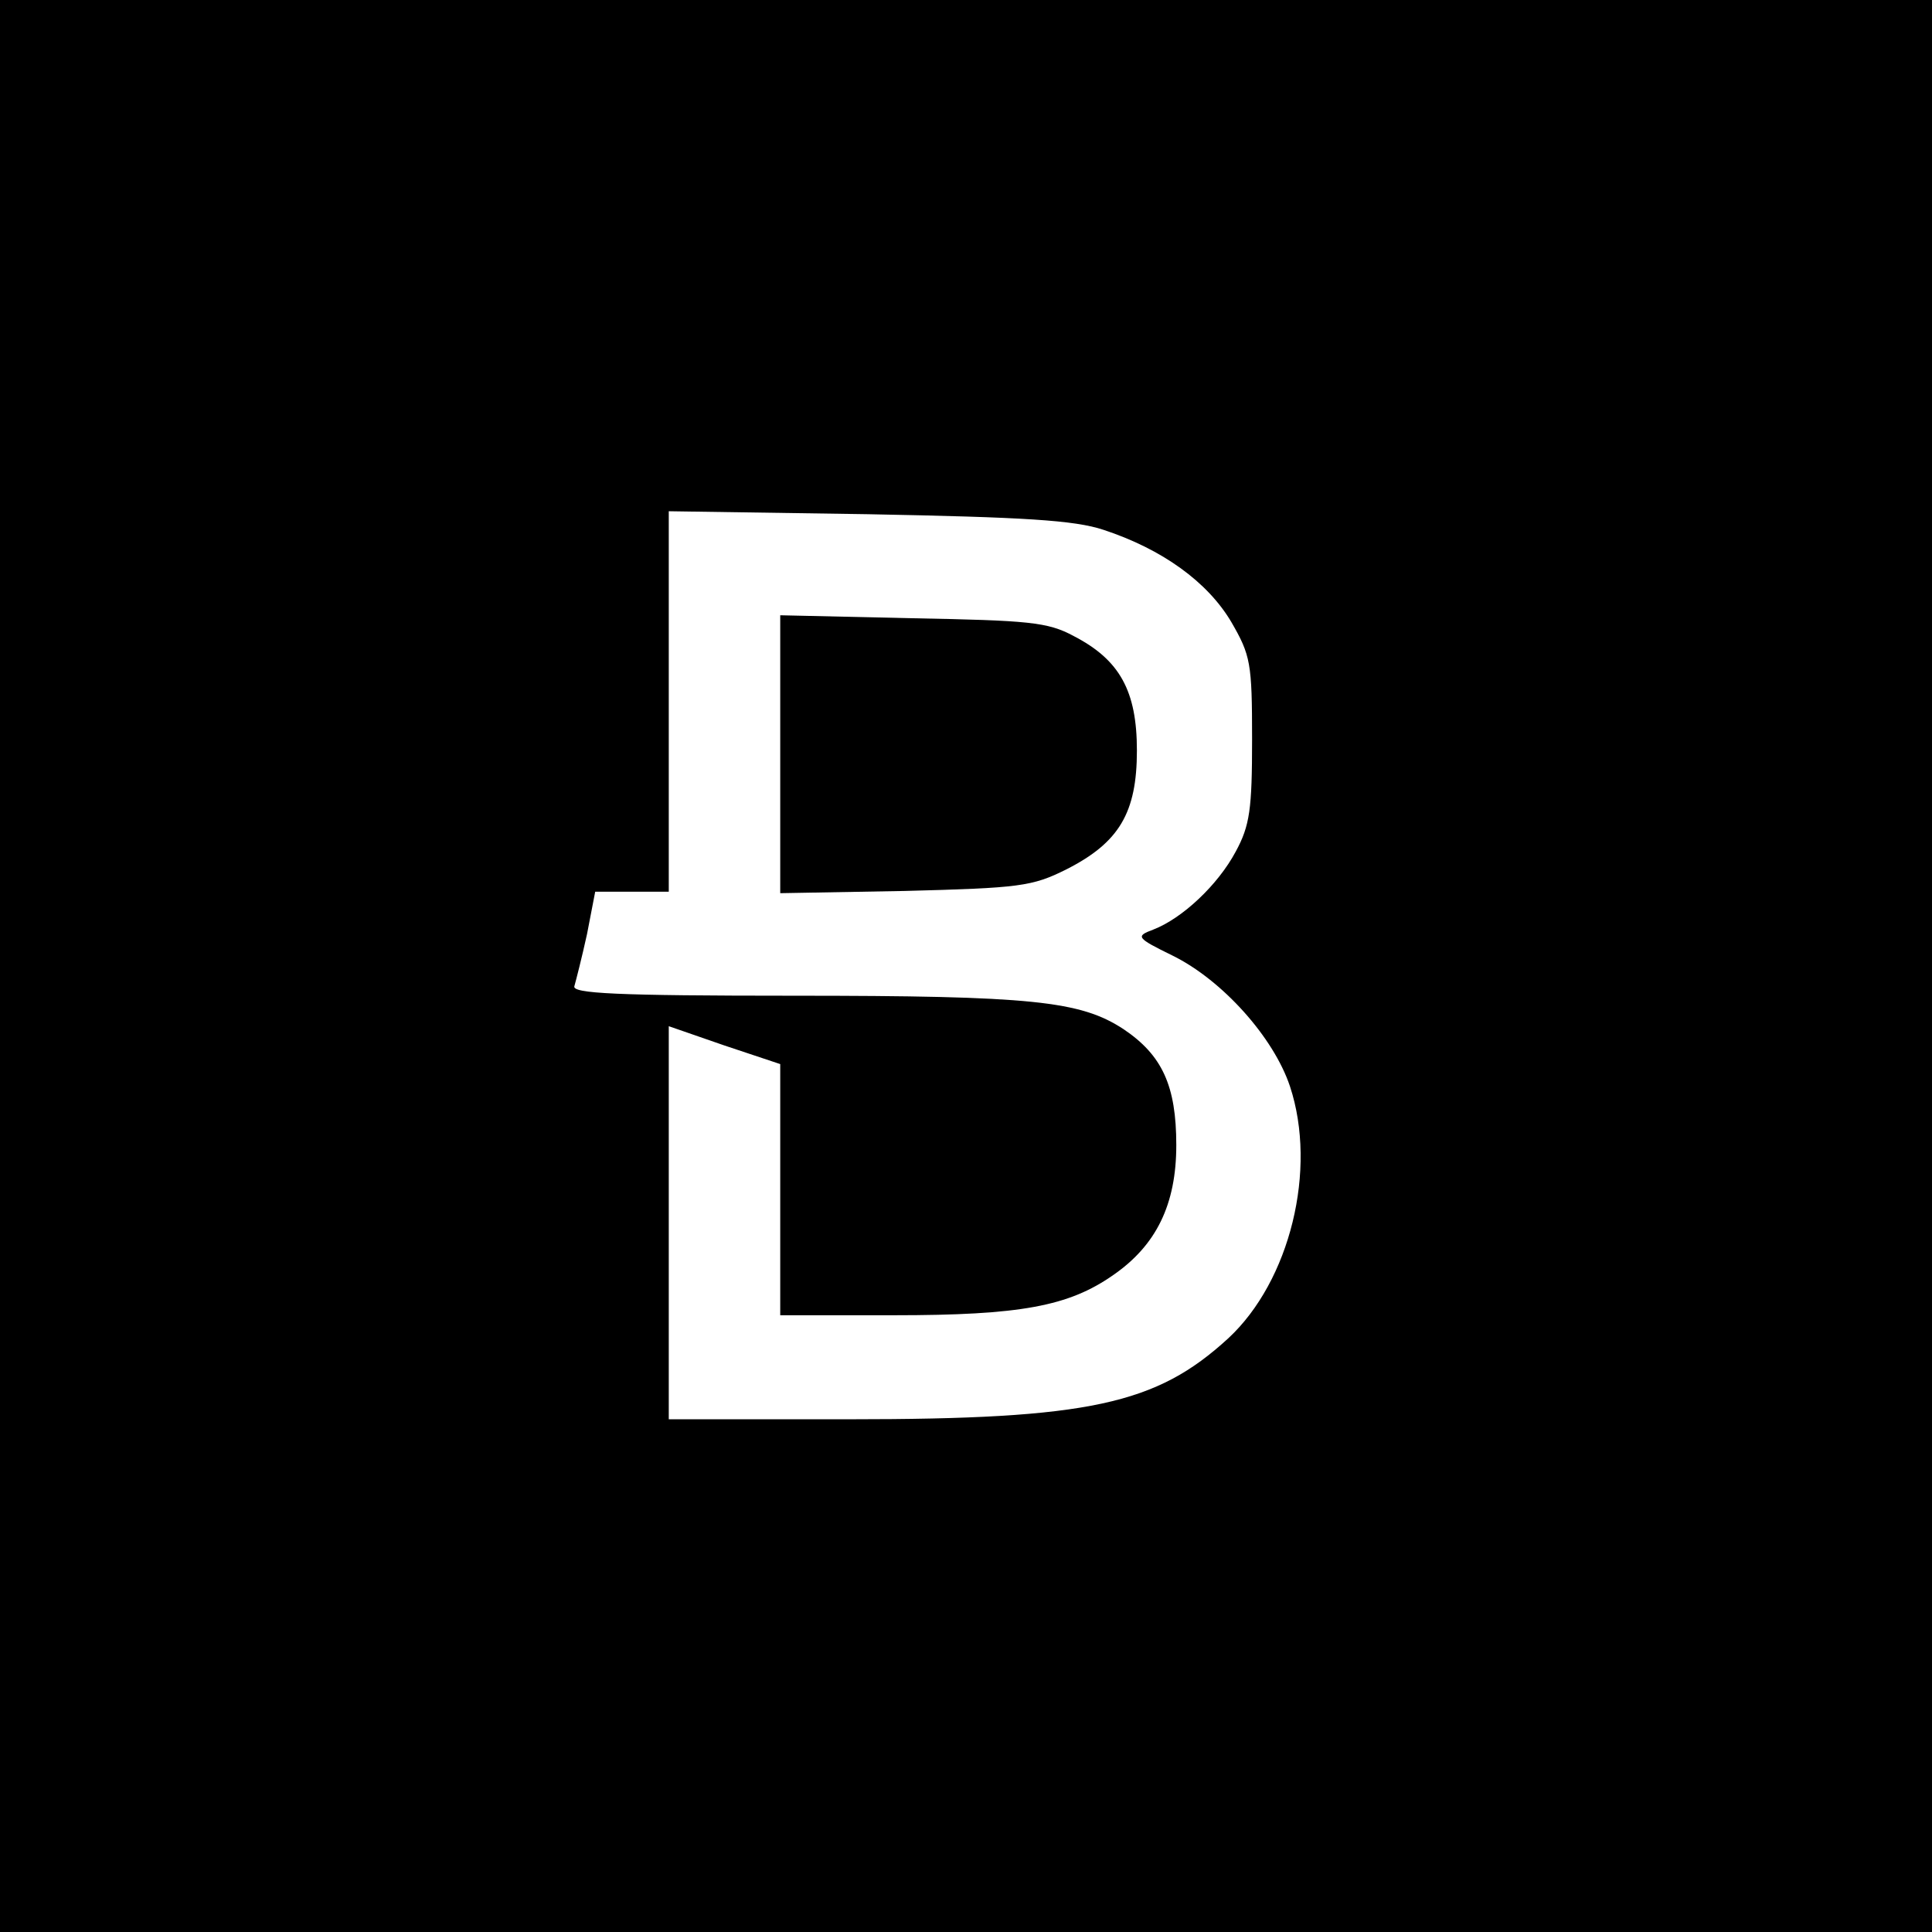
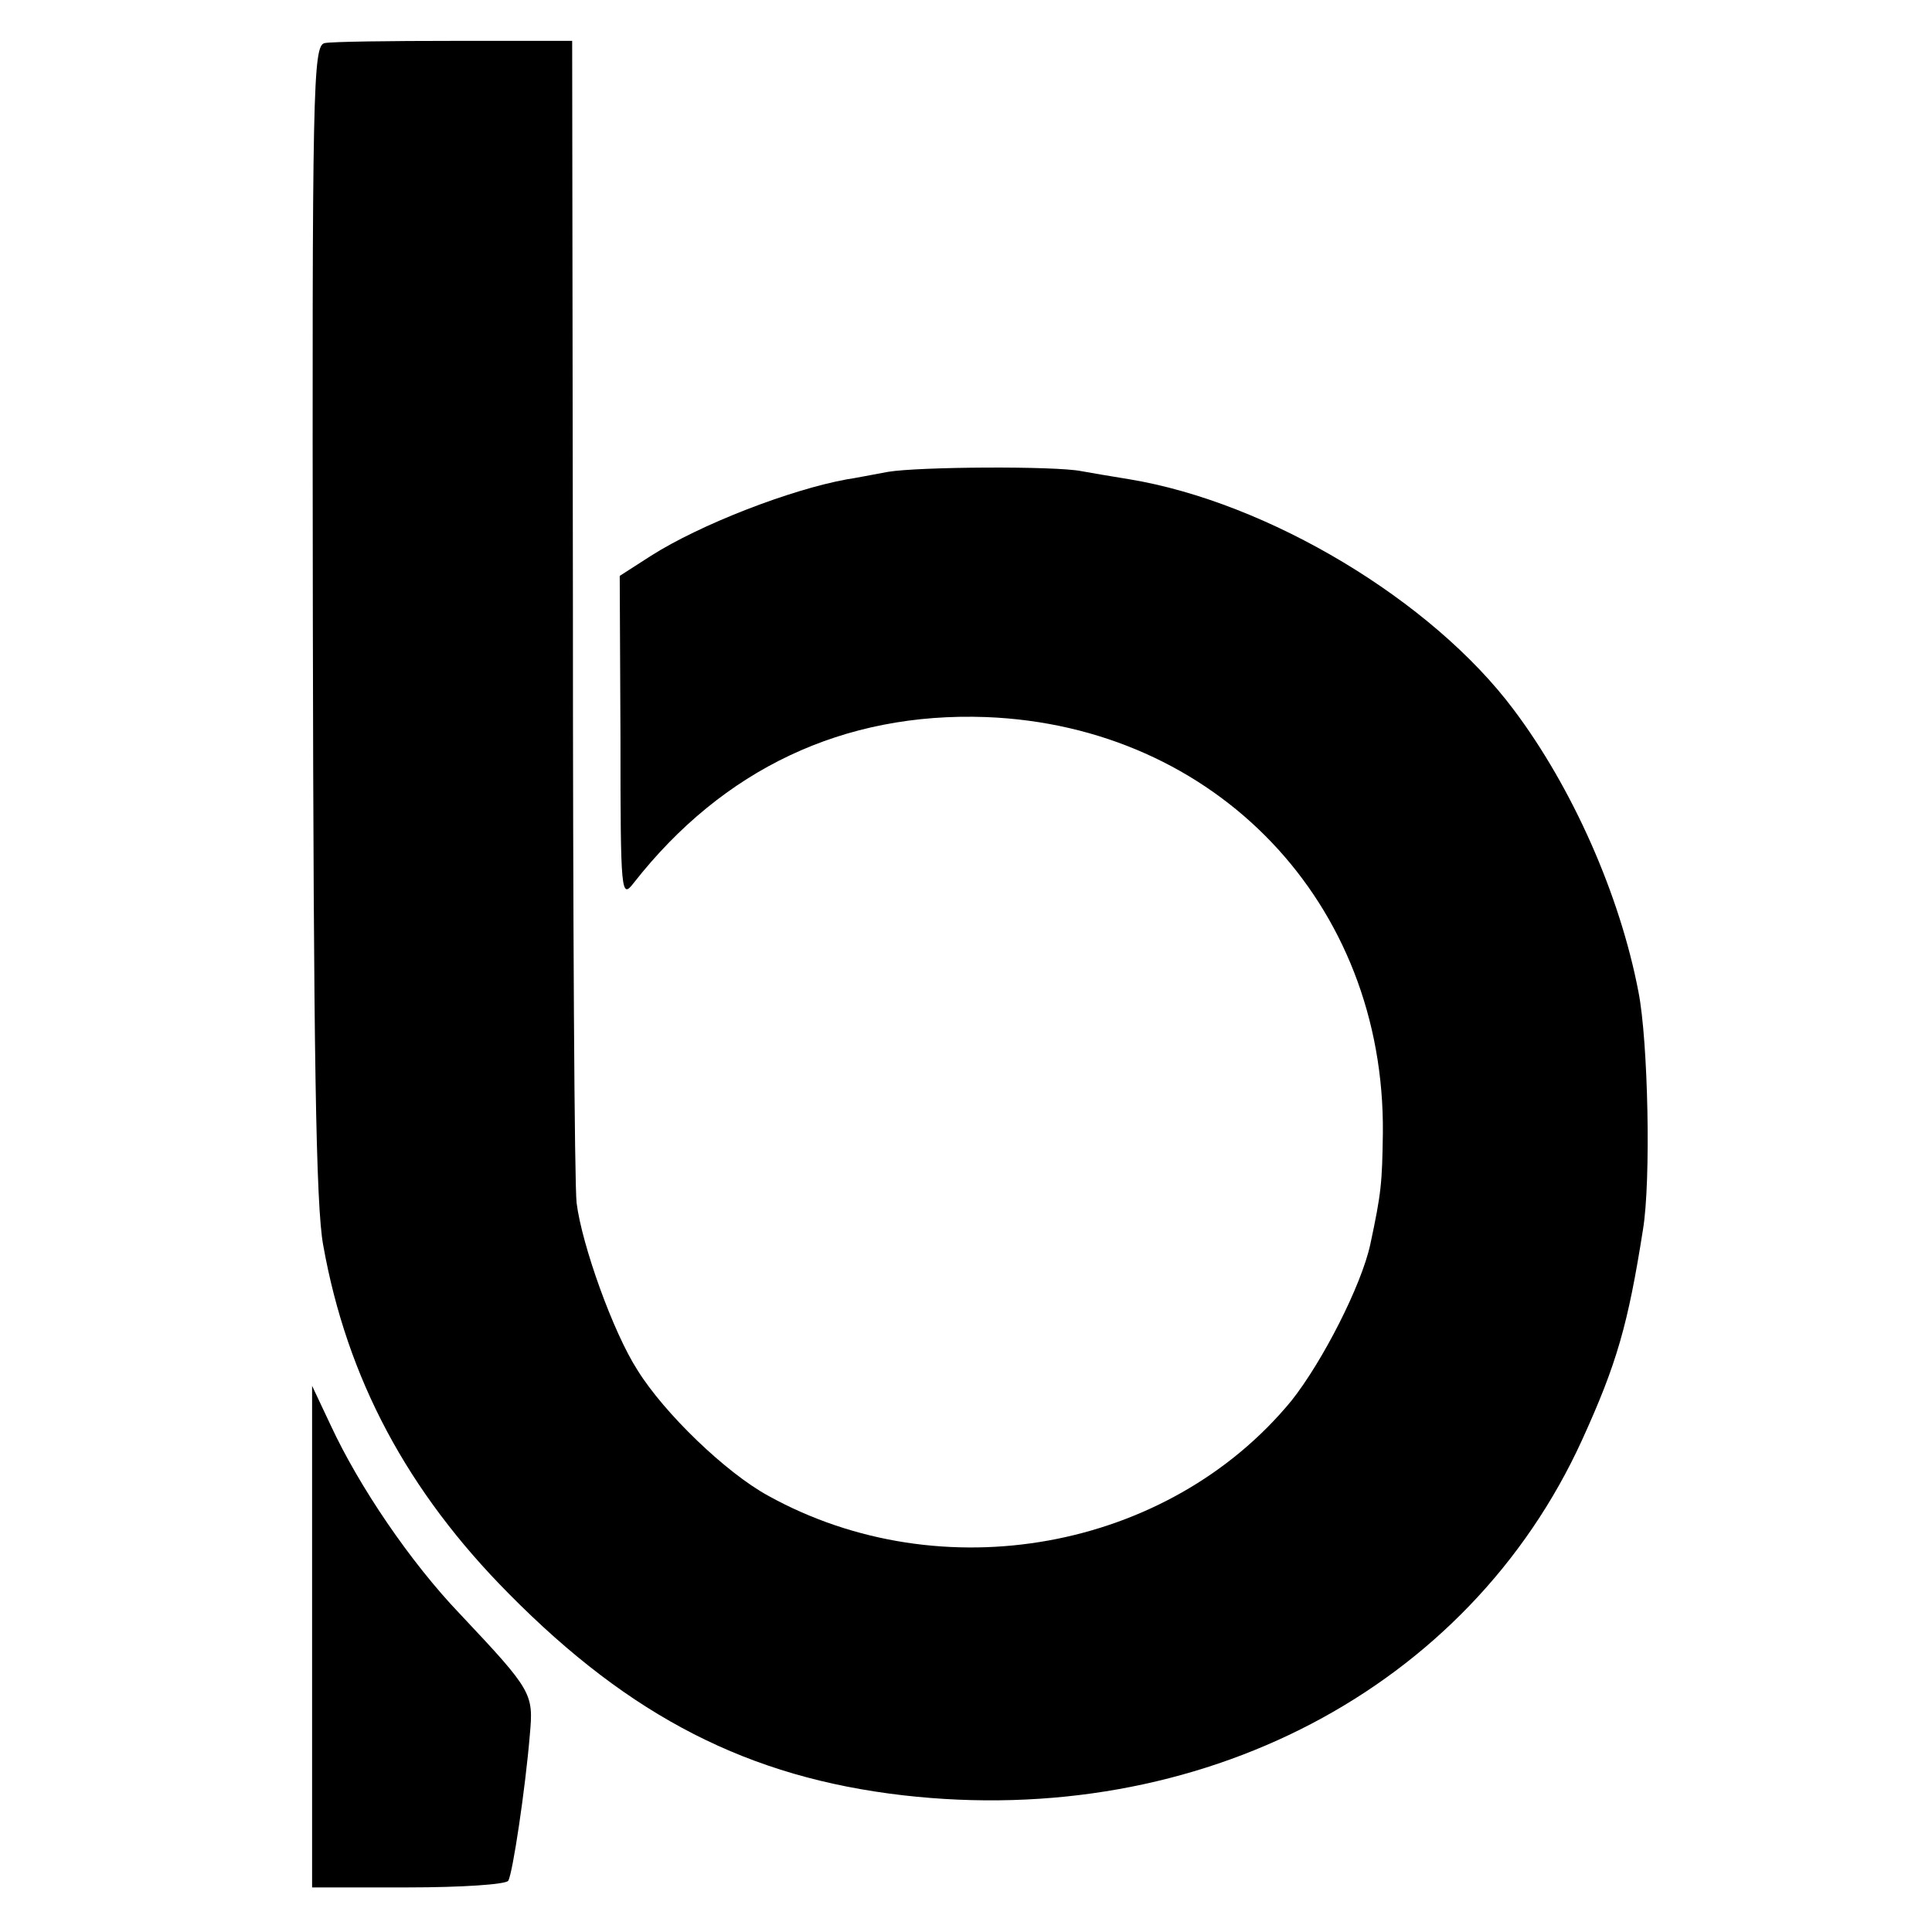
<svg xmlns="http://www.w3.org/2000/svg" version="1.0" width="260pt" height="260pt" viewBox="0 0 260 260" preserveAspectRatio="xMidYMid meet">
  <g transform="translate(0,260) scale(0.1,-0.1)" fill="#000000" stroke="none">
-     <path d="M0 1300 l0 -1300 1300 0 1300 0 0 1300 0 1300 -1300 0 -1300 0 0 -1300z m1485 587 c79 -26 140 -70 172 -124 26 -45 28 -55 28 -158 0 -94 -3 -116 -22 -151 -24 -45 -72 -90 -111 -105 -24 -9 -23 -11 26 -35 67 -33 136 -110 158 -176 37 -112 0 -262 -83 -339 -97 -89 -187 -109 -510 -109 l-243 0 0 264 0 265 75 -26 75 -25 0 -169 0 -169 153 0 c170 0 235 12 295 54 58 40 85 95 85 175 0 80 -19 121 -71 156 -58 38 -123 45 -444 45 -239 0 -299 3 -295 13 2 7 10 38 17 70 l11 57 50 0 49 0 0 256 0 256 268 -4 c210 -4 278 -8 317 -21z" />
-     <path d="M1050 1585 l0 -187 168 3 c154 4 171 6 217 29 71 36 95 76 95 160 0 80 -23 122 -85 154 -35 19 -61 21 -217 24 l-178 4 0 -187z" />
+     <path d="M437 2542 c-16 -3 -17 -59 -16 -775 1 -581 4 -790 14 -843 32 -179 113 -331 250 -469 164 -166 323 -247 530 -271 400 -46 761 143 914 478 47 103 62 156 82 283 11 66 7 254 -6 320 -25 131 -89 275 -168 380 -110 147 -330 279 -517 310 -25 4 -54 9 -65 11 -35 7 -218 6 -260 -1 -22 -4 -47 -9 -55 -10 -77 -14 -198 -61 -264 -103 l-42 -27 1 -218 c0 -212 1 -217 18 -195 120 153 282 230 474 223 309 -12 537 -250 534 -560 -1 -67 -2 -80 -17 -150 -12 -55 -64 -157 -106 -210 -166 -202 -471 -257 -704 -128 -57 31 -140 111 -176 169 -33 51 -75 169 -82 225 -3 24 -5 386 -5 804 l-1 760 -158 0 c-87 0 -166 -1 -175 -3z" />
+     <path d="M420 398 l0 -338 129 0 c72 0 132 4 135 9 6 10 23 124 29 196 5 56 4 59 -94 163 -67 70 -136 172 -174 254 l-25 53 0 -337z" />
  </g>
</svg>
